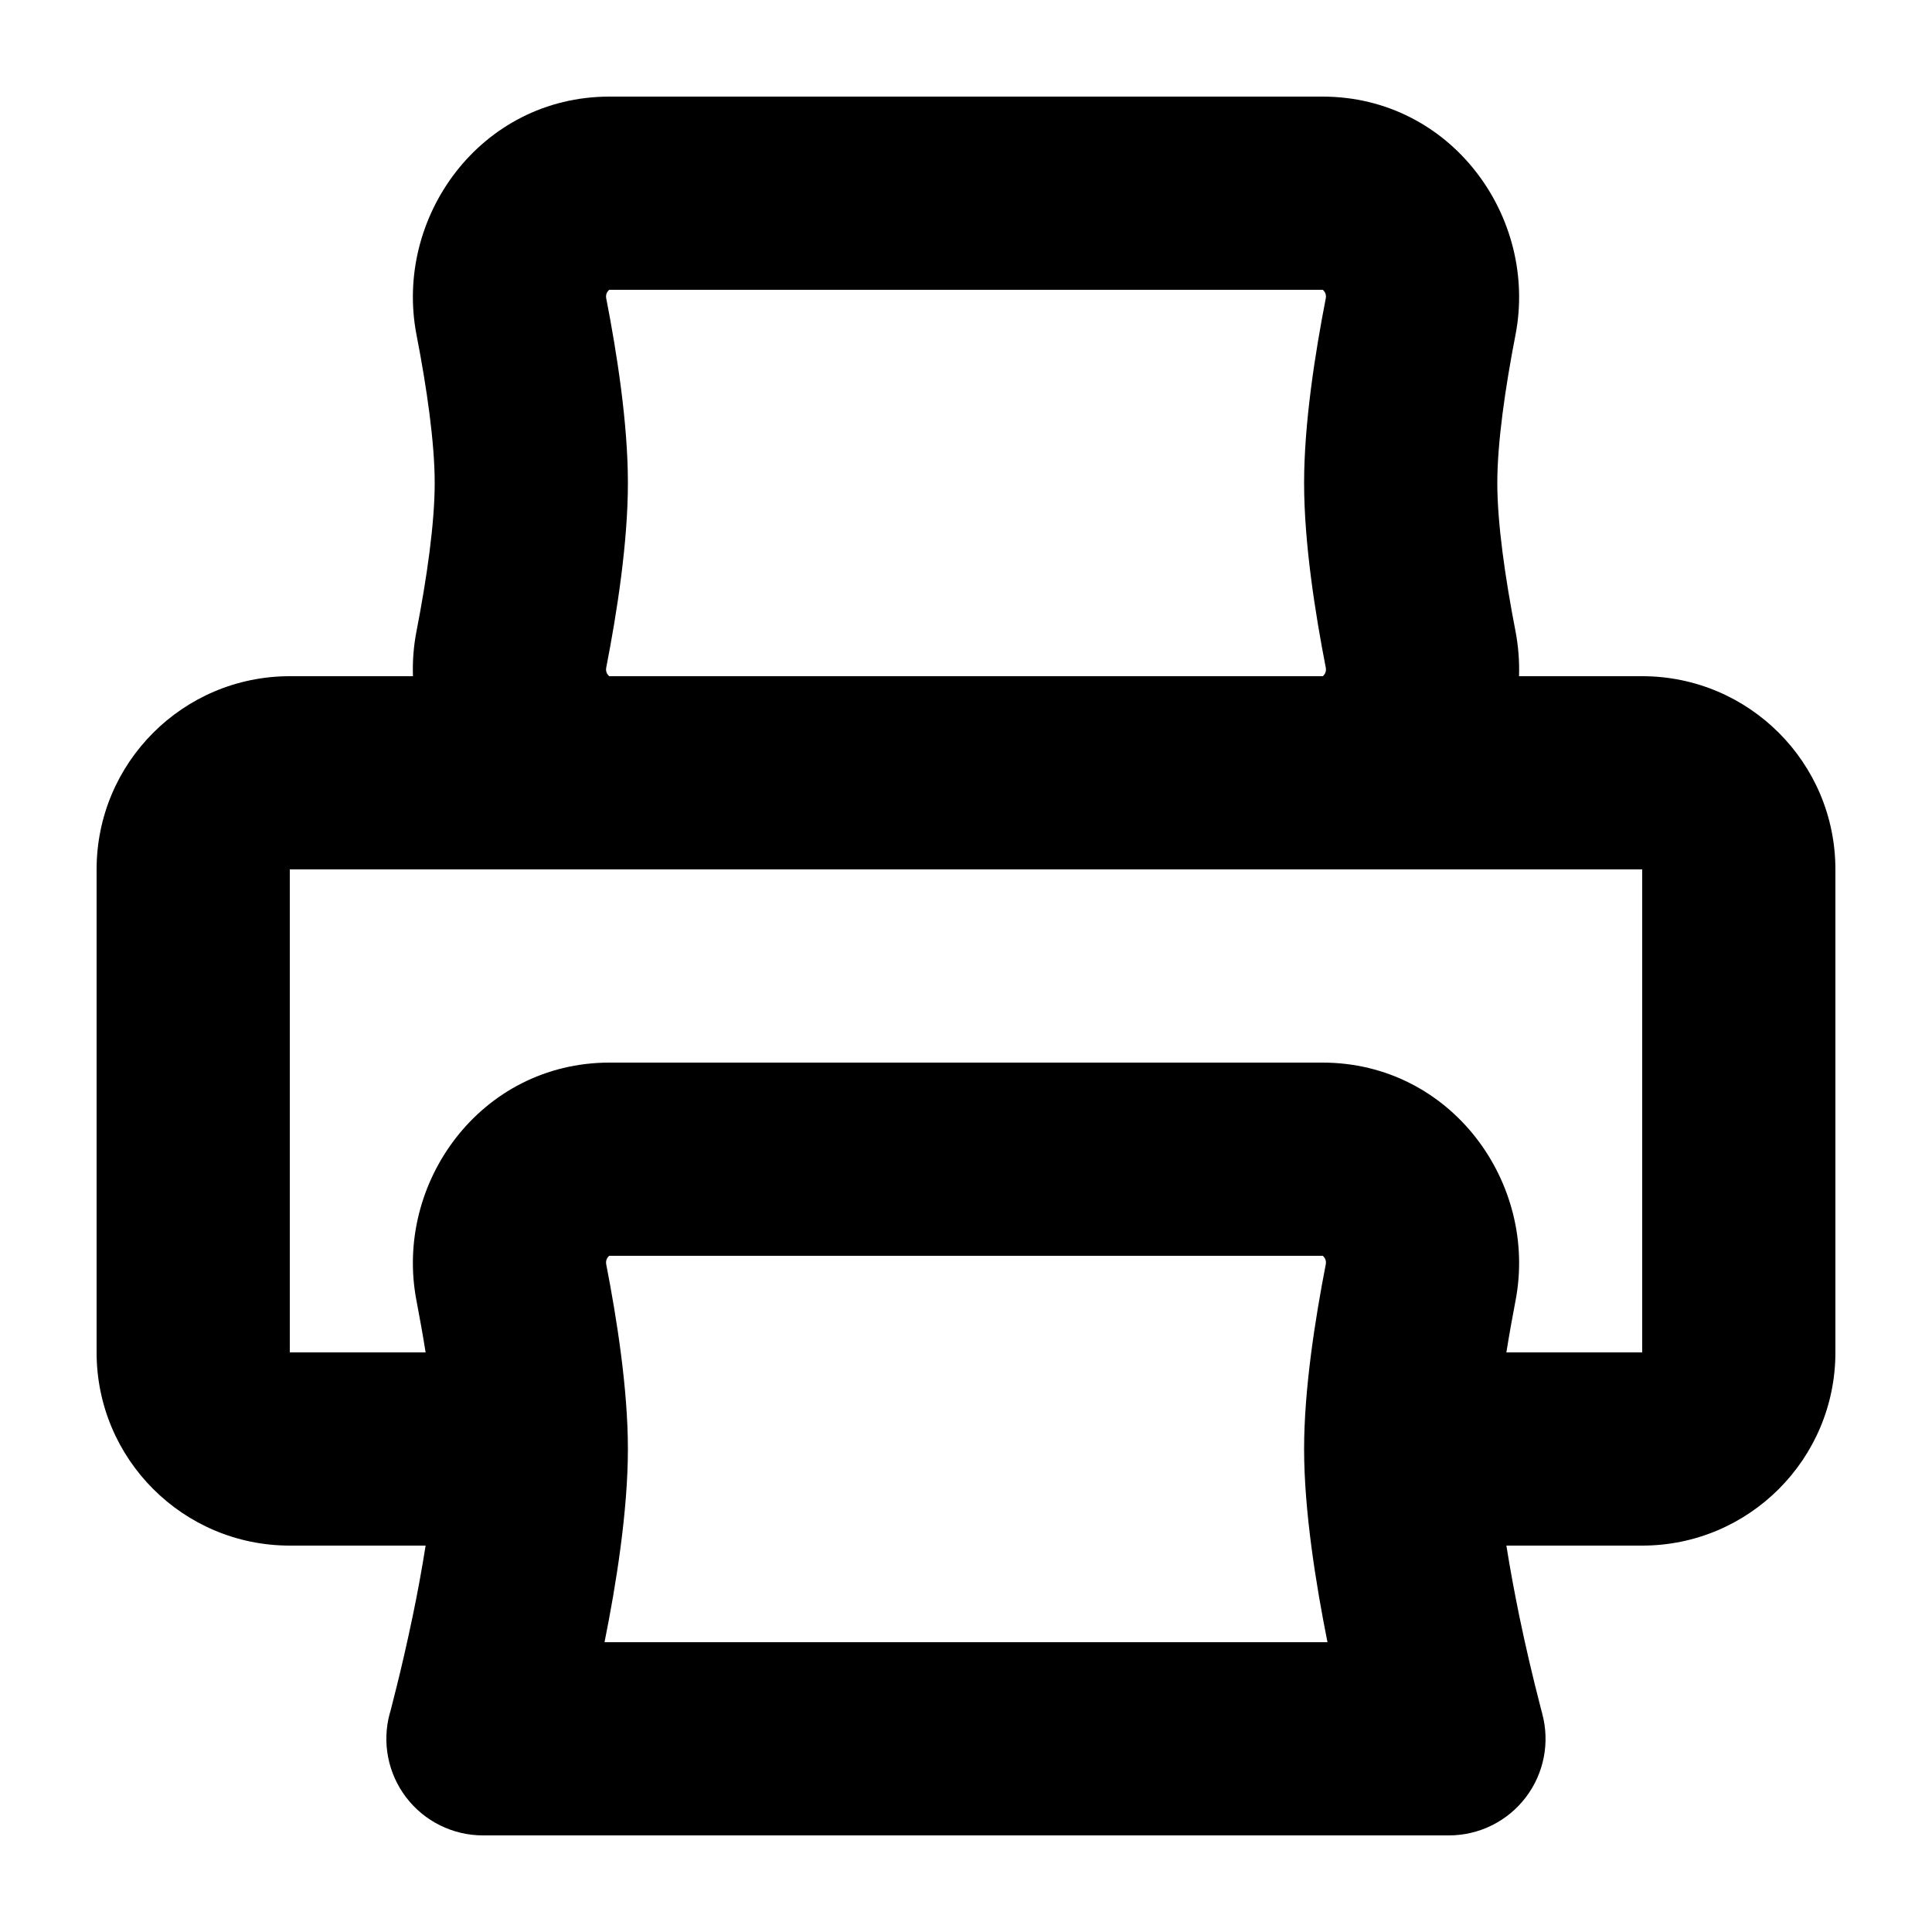
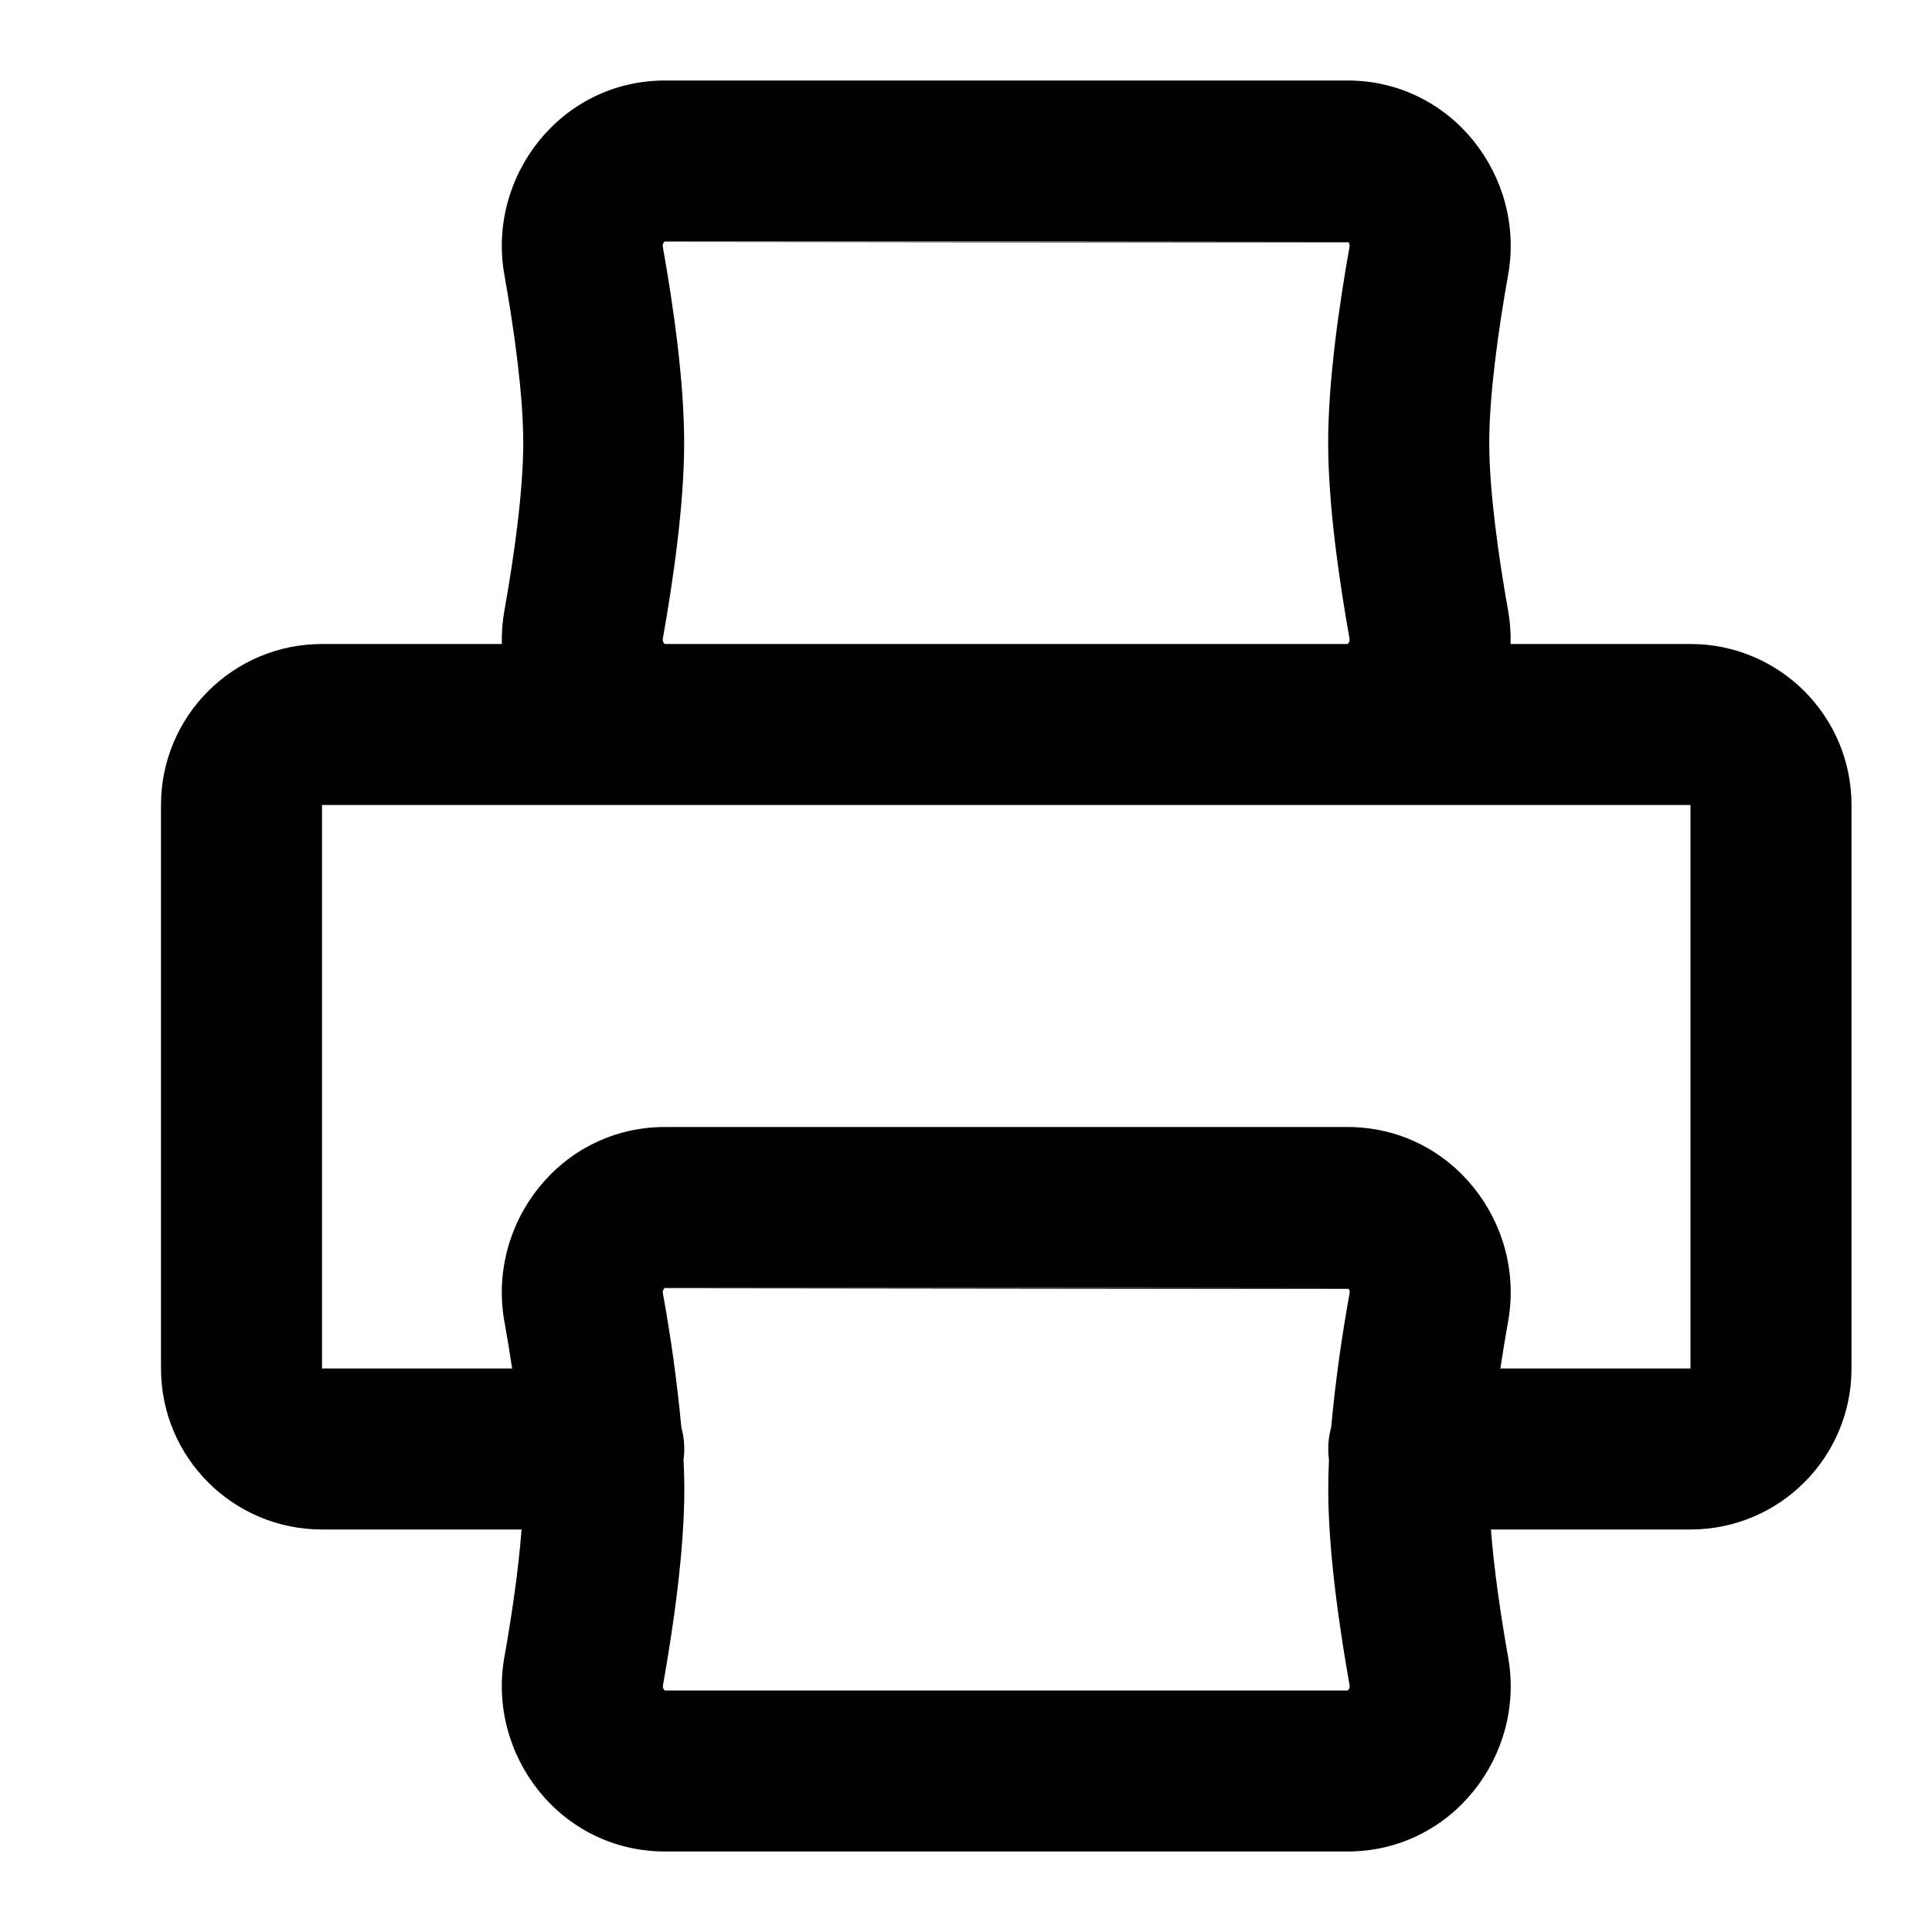
- <svg xmlns="http://www.w3.org/2000/svg" width="20" height="20" fill="none" viewBox="0 0 20 20">
-   <path fill="currentColor" fill-rule="evenodd" d="M4.312 3.468C4.075 2.249 4.975 1 6.31 1h7.38c1.335 0 2.235 1.25 1.998 2.468-.106.545-.188 1.114-.188 1.532 0 .418.082.987.188 1.532.03.157.042.313.037.468H17a2 2 0 012 2v5a2 2 0 01-2 2h-1.406c.039.246.086.497.135.736a19.767 19.767 0 00.217.93l.014.055.004.012v.003A1 1 0 0115 19H5a1 1 0 01-.965-1.264l.001-.003.004-.012.014-.055.053-.21c.045-.18.104-.433.164-.72.05-.239.096-.49.135-.736H3a2 2 0 01-2-2V9a2 2 0 012-2h1.275a2.06 2.06 0 01.037-.468C4.418 5.987 4.5 5.418 4.5 5c0-.418-.082-.987-.188-1.532zM4.406 14c-.028-.176-.06-.355-.094-.532C4.075 12.249 4.975 11 6.31 11h7.38c1.335 0 2.235 1.25 1.998 2.468-.034.177-.066.356-.094.532H17V9H3v5h1.406zm9.286-7H6.308a.051.051 0 01-.015-.014.088.088 0 01-.018-.071C6.387 6.34 6.5 5.617 6.5 5s-.113-1.34-.225-1.915a.088.088 0 01.018-.071A.051.051 0 016.308 3h7.384c.001 0 .008.004.015.014a.088.088 0 01.018.071C13.613 3.66 13.5 4.383 13.5 5s.113 1.34.225 1.915a.088.088 0 01-.018.071.051.051 0 01-.015.014zm.05 10H6.258c.12-.596.242-1.358.242-2 0-.617-.113-1.34-.225-1.915a.088.088 0 01.018-.071.05.05 0 01.015-.014h7.384a.05.05 0 01.015.014.088.088 0 01.018.071c-.112.575-.225 1.298-.225 1.915 0 .642.123 1.404.242 2z" />
+ <svg xmlns="http://www.w3.org/2000/svg" width="24" height="24" fill="none" viewBox="0 0 24 24">
+   <path fill="currentColor" fill-rule="evenodd" d="M6.265 3.411C6.05 2.197 6.962 1 8.262 1h8.476c1.3 0 2.213 1.197 1.997 2.411-.124.695-.235 1.498-.235 2.089 0 .59.111 1.394.235 2.089.024.138.034.275.03.411H21a2 2 0 012 2v7a2 2 0 01-2 2h-2.479c.038.502.123 1.075.214 1.589.216 1.214-.697 2.411-1.997 2.411H8.262c-1.3 0-2.212-1.197-1.997-2.411.091-.514.176-1.087.214-1.589H4a2 2 0 01-2-2v-7a2 2 0 012-2h2.234a2.048 2.048 0 01.031-.411C6.39 6.894 6.5 6.09 6.5 5.5c0-.59-.111-1.394-.235-2.089zM8.262 8h8.478a.063.063 0 00.025-.061c-.127-.714-.266-1.662-.266-2.439 0-.777.139-1.725.266-2.438a.063.063 0 00-.014-.052H8.248L16.741 3H8.258a.062.062 0 00-.025.061c.127.714.266 1.662.266 2.439 0 .777-.139 1.725-.266 2.438A.062.062 0 008.26 8h.002zm.229 10.135a1.01 1.01 0 00-.027-.403 19.34 19.34 0 00-.23-1.67.062.062 0 01.014-.052h8.504a.063.063 0 01.014.051 19.2 19.2 0 00-.23 1.671 1 1 0 00-.027.403 7.627 7.627 0 00-.009.365c0 .777.139 1.725.266 2.439a.063.063 0 01-.025.06l-.003.001H8.26a.062.062 0 01-.025-.061c.127-.714.266-1.662.266-2.439 0-.118-.003-.24-.01-.365zM18.638 17c.03-.2.063-.398.097-.589.216-1.214-.697-2.411-1.997-2.411H8.262c-1.3 0-2.212 1.197-1.997 2.411.034.19.067.389.097.589H4v-7h17v7h-2.362zm-10.39-.99A.04.04 0 018.26 16h8.481l-8.493.01z" />
</svg>
